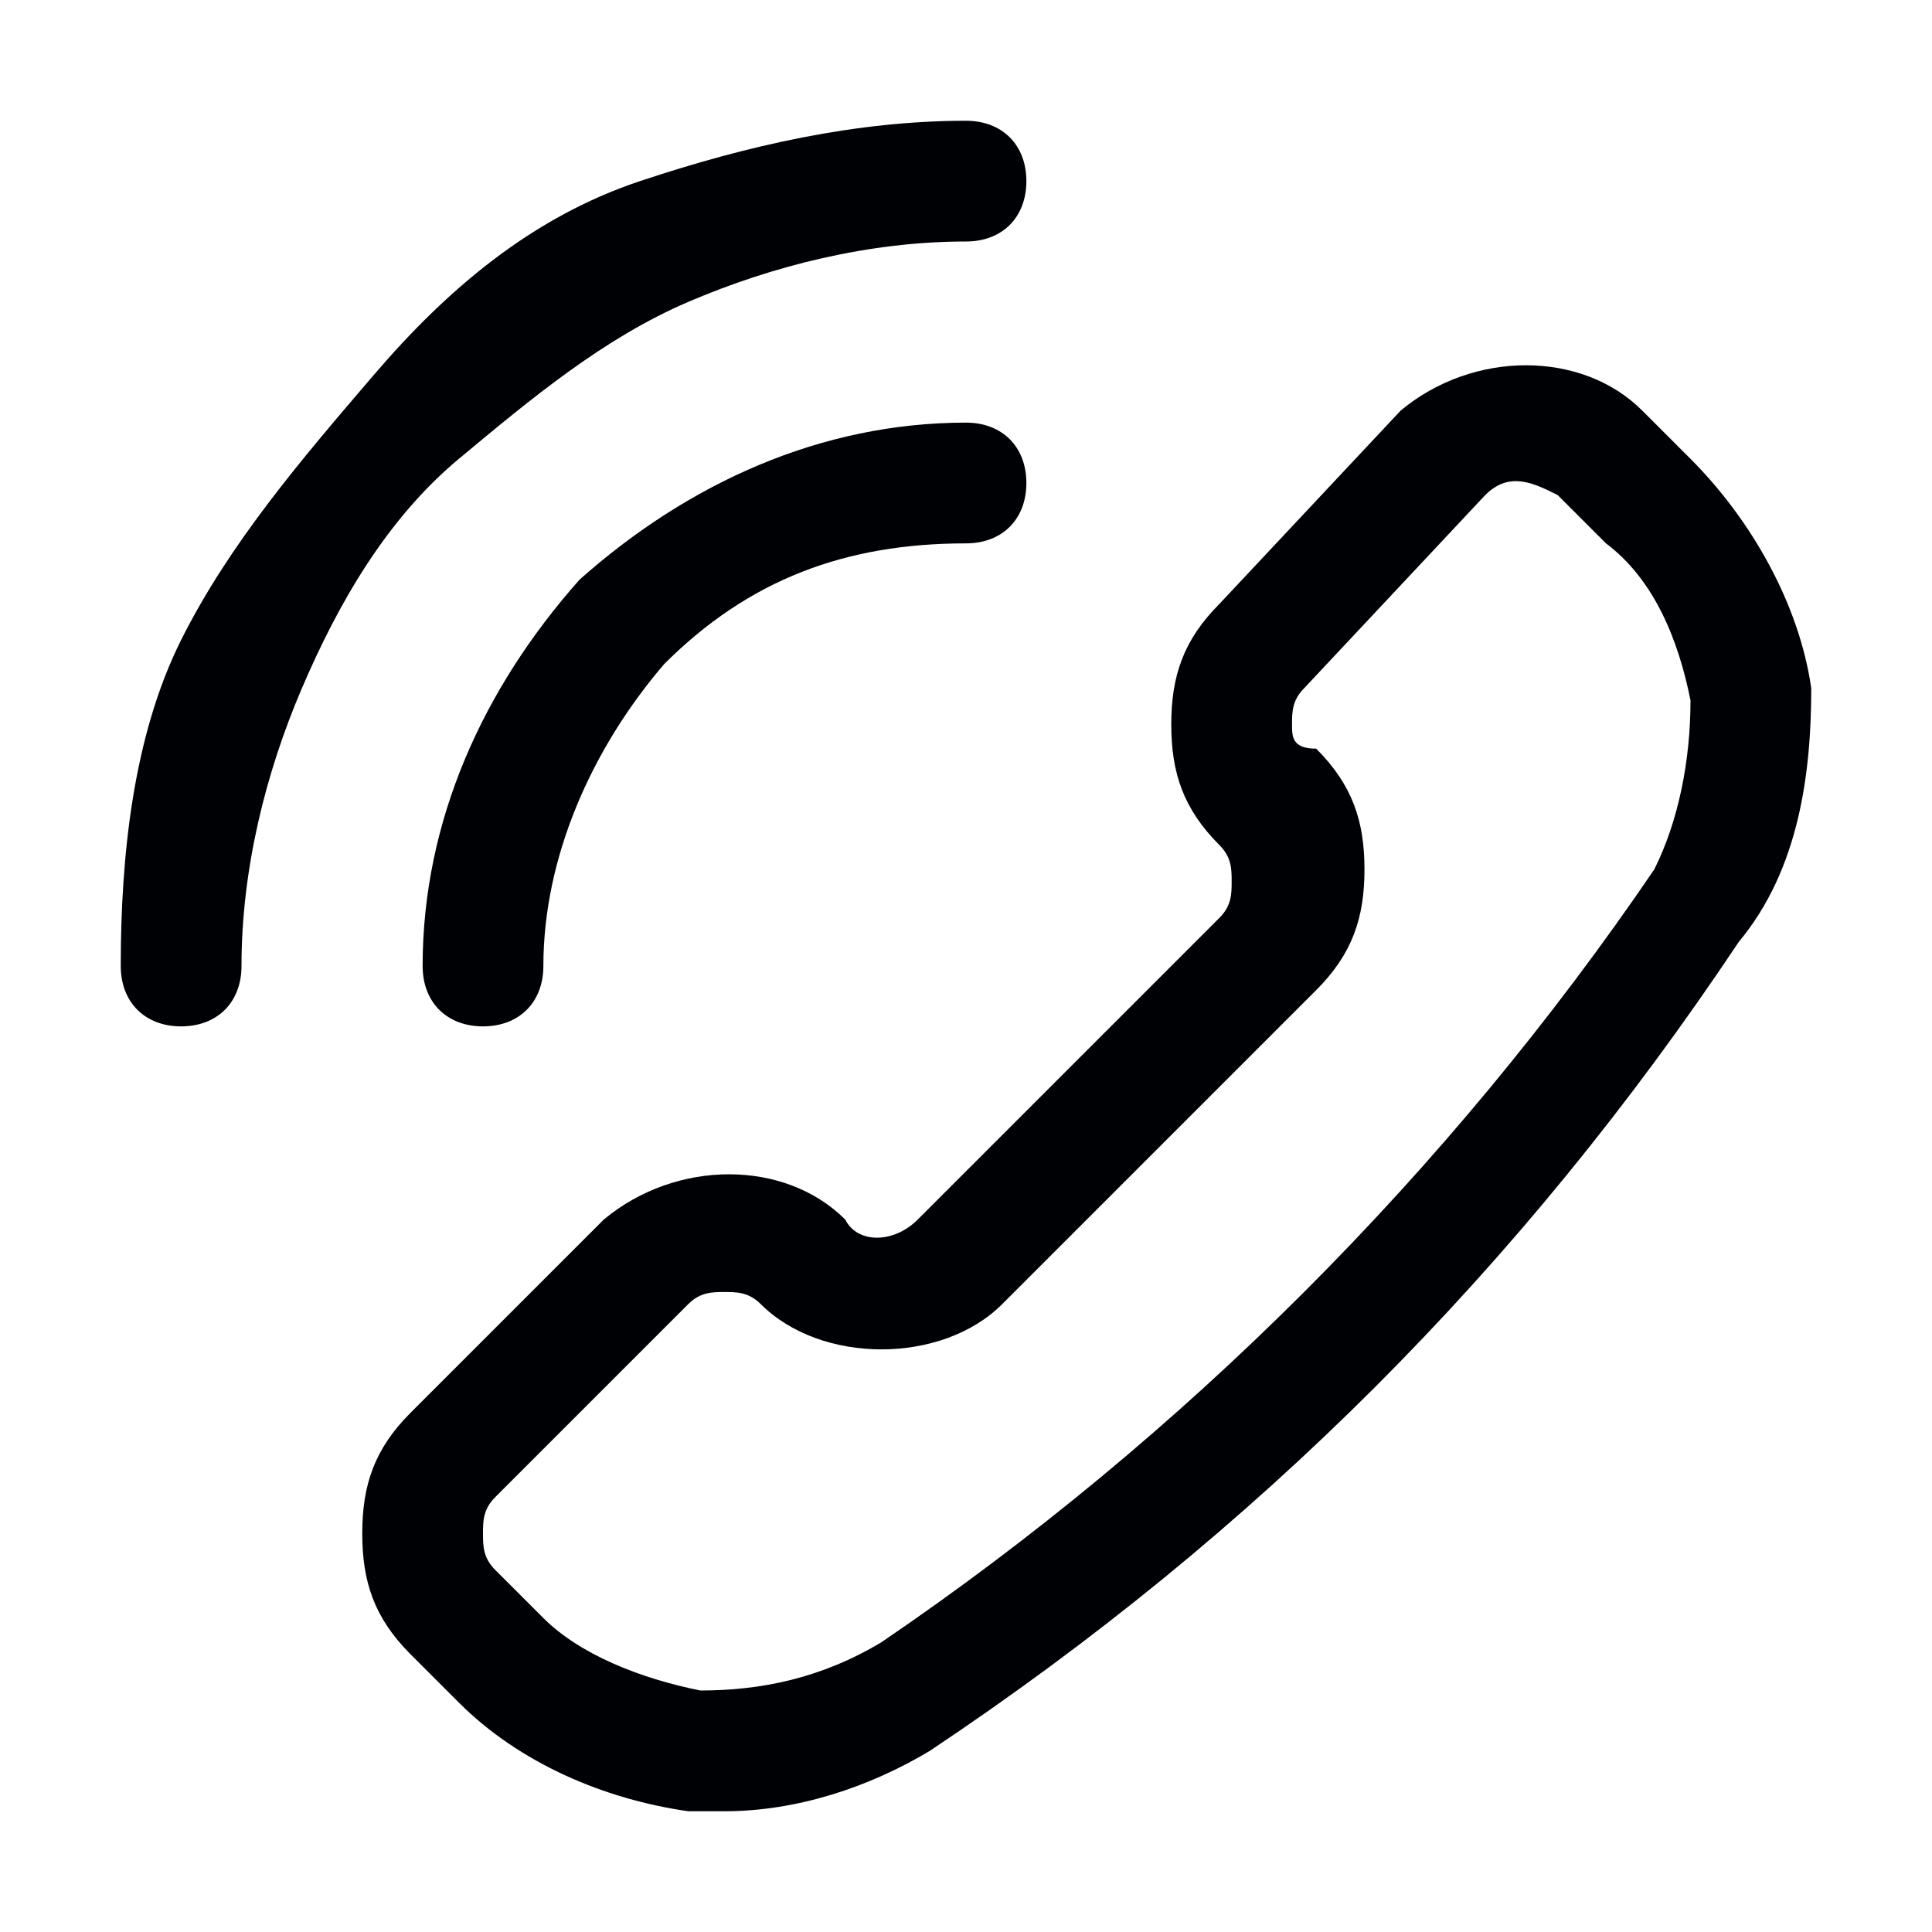
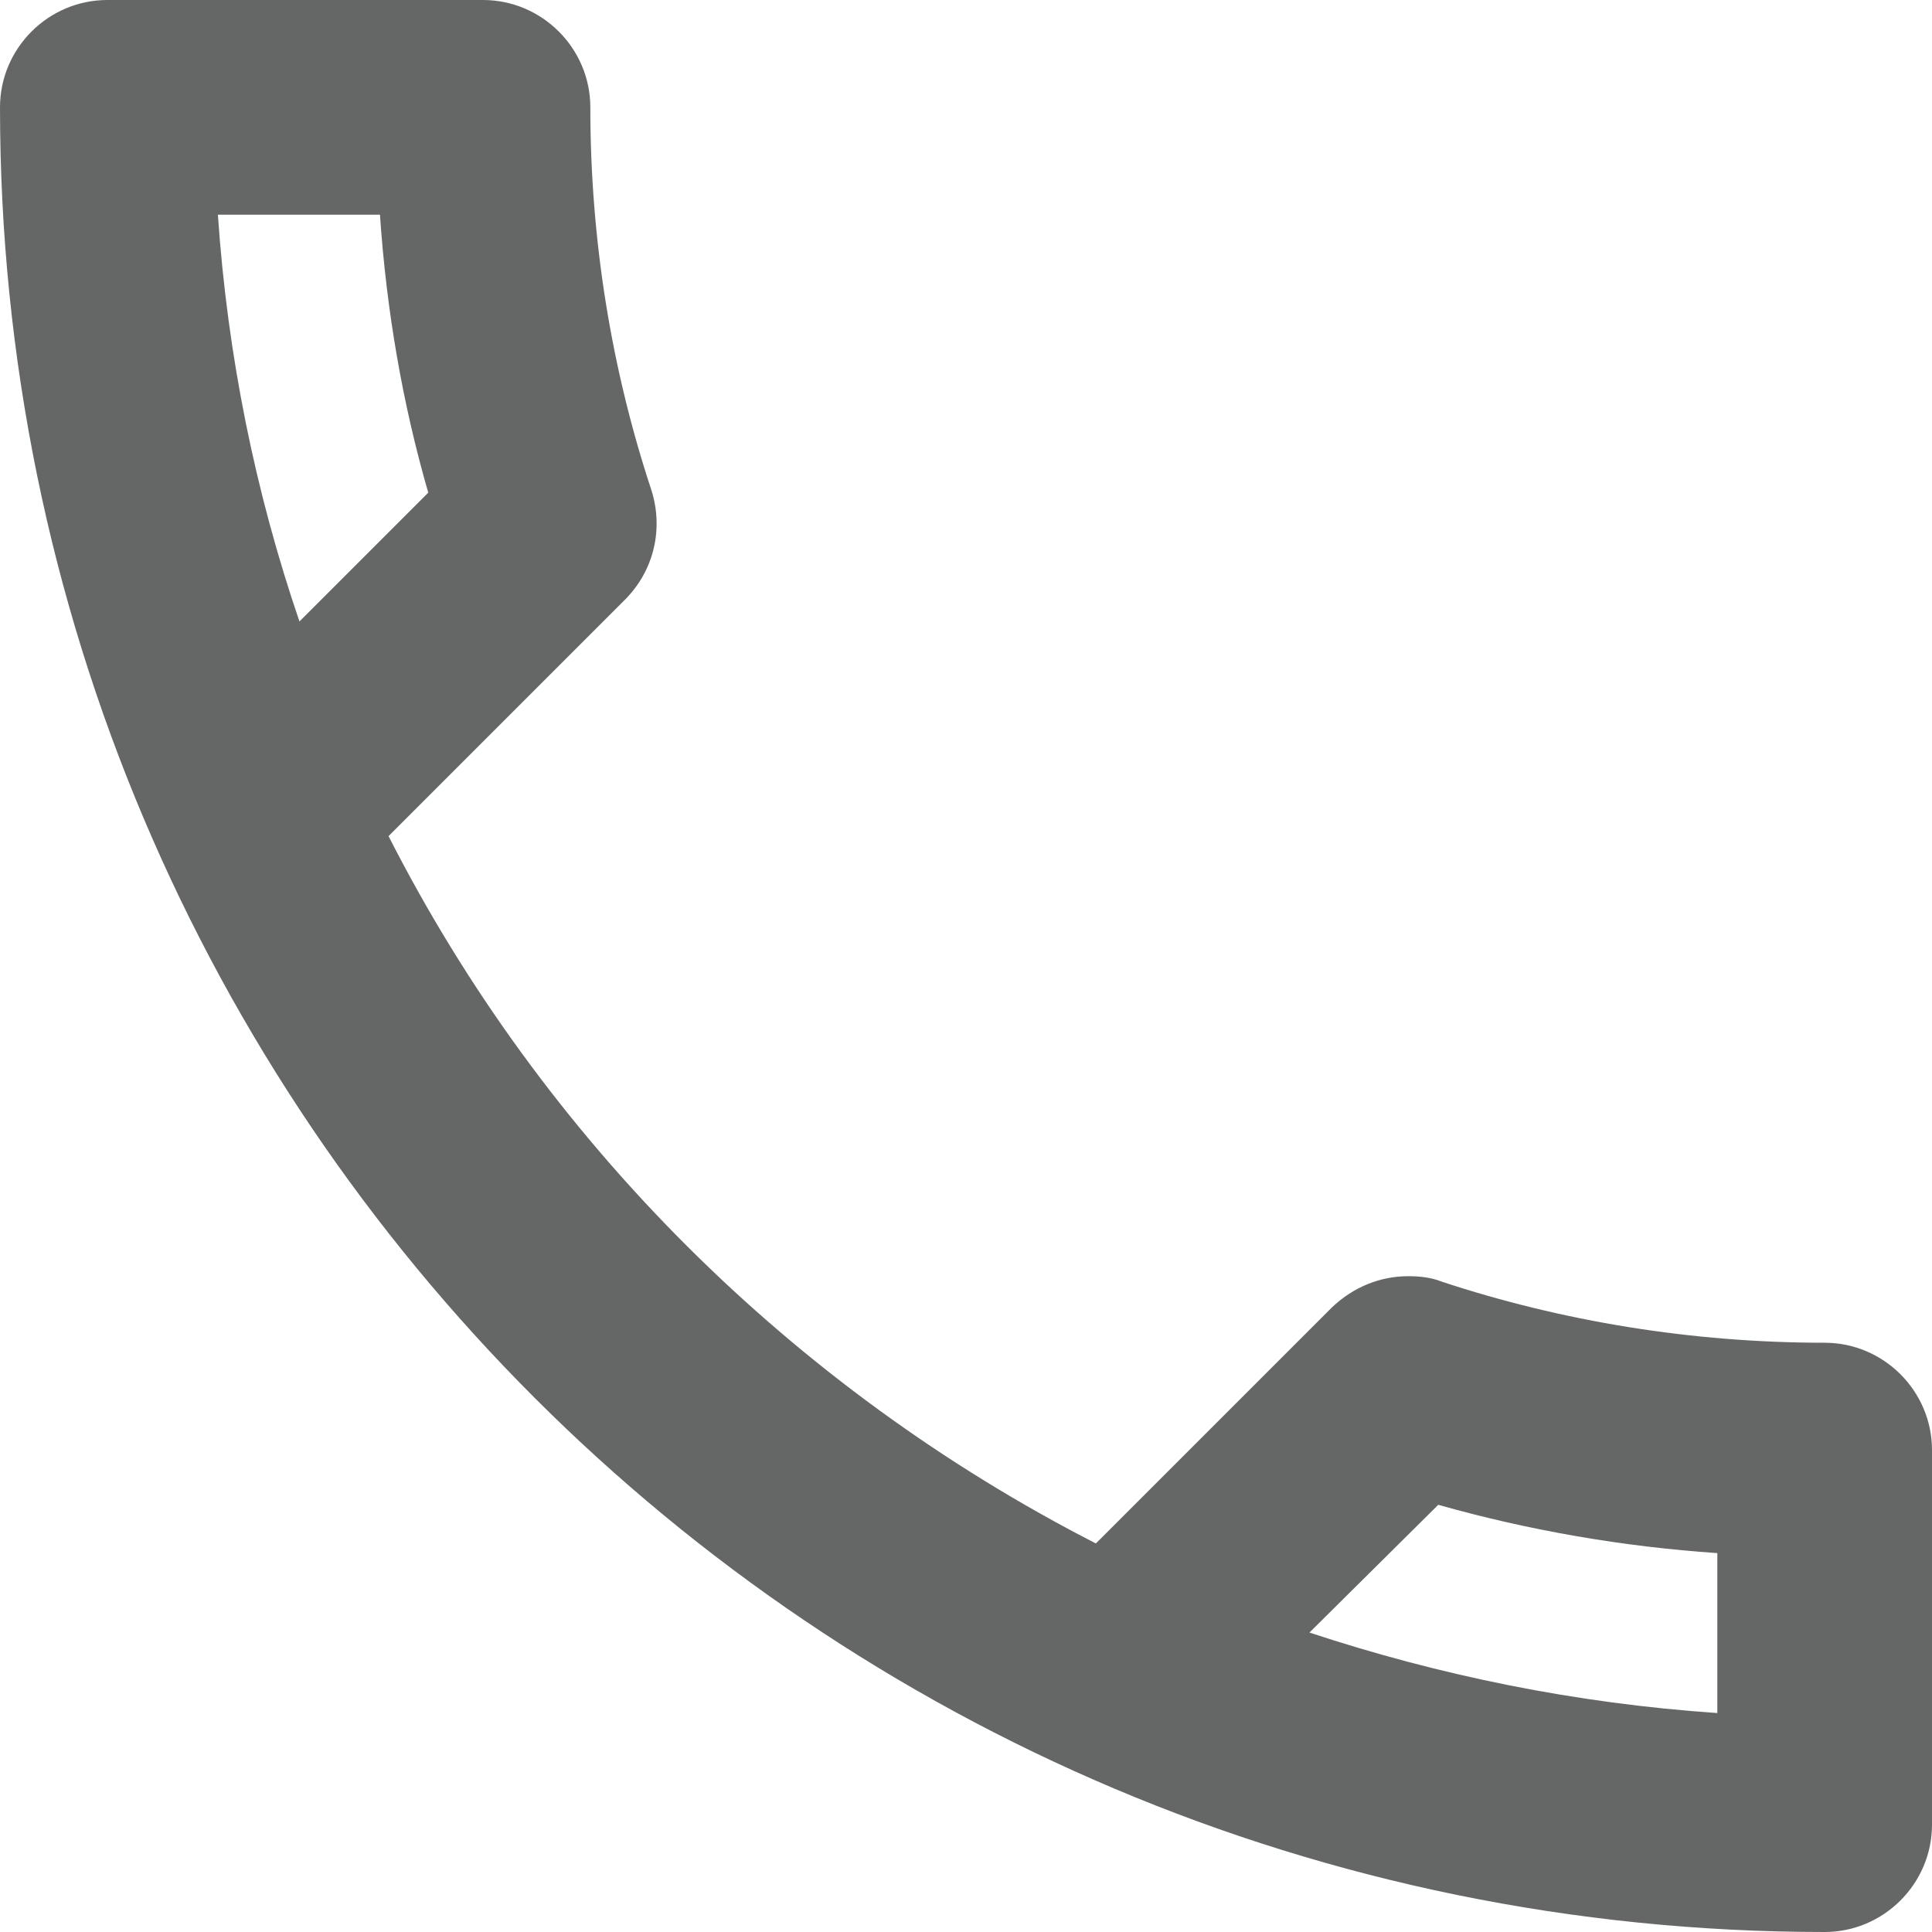
- <svg xmlns="http://www.w3.org/2000/svg" width="20" height="20" viewBox="0 0 20 20" fill="none">
-   <path d="M18.75 7.125C18.625 6.25 18.125 5.375 17.5 4.75L17 4.25C16.375 3.625 15.25 3.625 14.5 4.25L12.625 6.25C12.25 6.625 12.125 7 12.125 7.5C12.125 8 12.25 8.375 12.625 8.75C12.75 8.875 12.75 9 12.75 9.125C12.75 9.25 12.75 9.375 12.625 9.5L9.5 12.625C9.25 12.875 8.875 12.875 8.75 12.625C8.125 12 7 12 6.25 12.625L4.25 14.625C3.875 15 3.75 15.375 3.75 15.875C3.75 16.375 3.875 16.75 4.25 17.125L4.75 17.625C5.375 18.25 6.25 18.625 7.125 18.75C7.25 18.75 7.375 18.75 7.5 18.75C8.25 18.75 9 18.5 9.625 18.125C13 15.875 15.75 13.125 18 9.75C18.625 9 18.75 8 18.75 7.125ZM17.125 9C15 12.125 12.25 14.875 9.125 17C8.5 17.375 7.875 17.5 7.25 17.5C6.625 17.375 6 17.125 5.625 16.75L5.125 16.25C5 16.125 5 16 5 15.875C5 15.75 5 15.625 5.125 15.5L7.125 13.5C7.25 13.375 7.375 13.375 7.5 13.375C7.625 13.375 7.75 13.375 7.875 13.5C8.5 14.125 9.75 14.125 10.375 13.5L13.625 10.25C14 9.875 14.125 9.5 14.125 9C14.125 8.5 14 8.125 13.625 7.75C13.375 7.75 13.375 7.625 13.375 7.5C13.375 7.375 13.375 7.25 13.5 7.125L15.375 5.125C15.625 4.875 15.875 5 16.125 5.125L16.625 5.625C17.125 6 17.375 6.625 17.5 7.25C17.5 7.875 17.375 8.5 17.125 9Z" fill="#000104" />
-   <path d="M7.125 3.125C8 2.75 9 2.5 10 2.5C10.375 2.5 10.625 2.25 10.625 1.875C10.625 1.5 10.375 1.25 10 1.25C8.875 1.25 7.75 1.5 6.625 1.875C5.5 2.25 4.625 3 3.875 3.875C3.125 4.75 2.375 5.625 1.875 6.625C1.375 7.625 1.25 8.875 1.25 10C1.25 10.375 1.5 10.625 1.875 10.625C2.25 10.625 2.5 10.375 2.5 10C2.5 9 2.75 8 3.125 7.125C3.5 6.25 4 5.375 4.75 4.75C5.5 4.125 6.25 3.5 7.125 3.125Z" fill="#000104" />
-   <path d="M10 4.375C8.5 4.375 7.125 5 6 6C5 7.125 4.375 8.5 4.375 10C4.375 10.375 4.625 10.625 5 10.625C5.375 10.625 5.625 10.375 5.625 10C5.625 8.875 6.125 7.75 6.875 6.875C7.75 6 8.75 5.625 10 5.625C10.375 5.625 10.625 5.375 10.625 5C10.625 4.625 10.375 4.375 10 4.375Z" fill="#000104" />
+ <svg xmlns="http://www.w3.org/2000/svg" width="18" height="18" viewBox="0 0 18 18" fill="none">
+   <path d="M3.54 2C3.6 2.89 3.75 3.76 3.99 4.59L2.79 5.79C2.38 4.59 2.12 3.32 2.03 2H3.54ZM13.4 14.02C14.25 14.26 15.12 14.41 16 14.47V15.96C14.68 15.87 13.41 15.61 12.2 15.21L13.4 14.02ZM4.5 0H1C0.45 0 0 0.45 0 1C0 10.39 7.61 18 17 18C17.55 18 18 17.55 18 17V13.51C18 12.96 17.55 12.51 17 12.51C15.76 12.51 14.55 12.31 13.43 11.94C13.33 11.9 13.22 11.89 13.12 11.89C12.86 11.89 12.61 11.99 12.41 12.18L10.21 14.38C7.38 12.93 5.06 10.62 3.62 7.79L5.82 5.59C6.1 5.31 6.18 4.92 6.07 4.57C5.7 3.45 5.5 2.25 5.5 1C5.5 0.45 5.05 0 4.5 0Z" fill="#656767" />
</svg>
